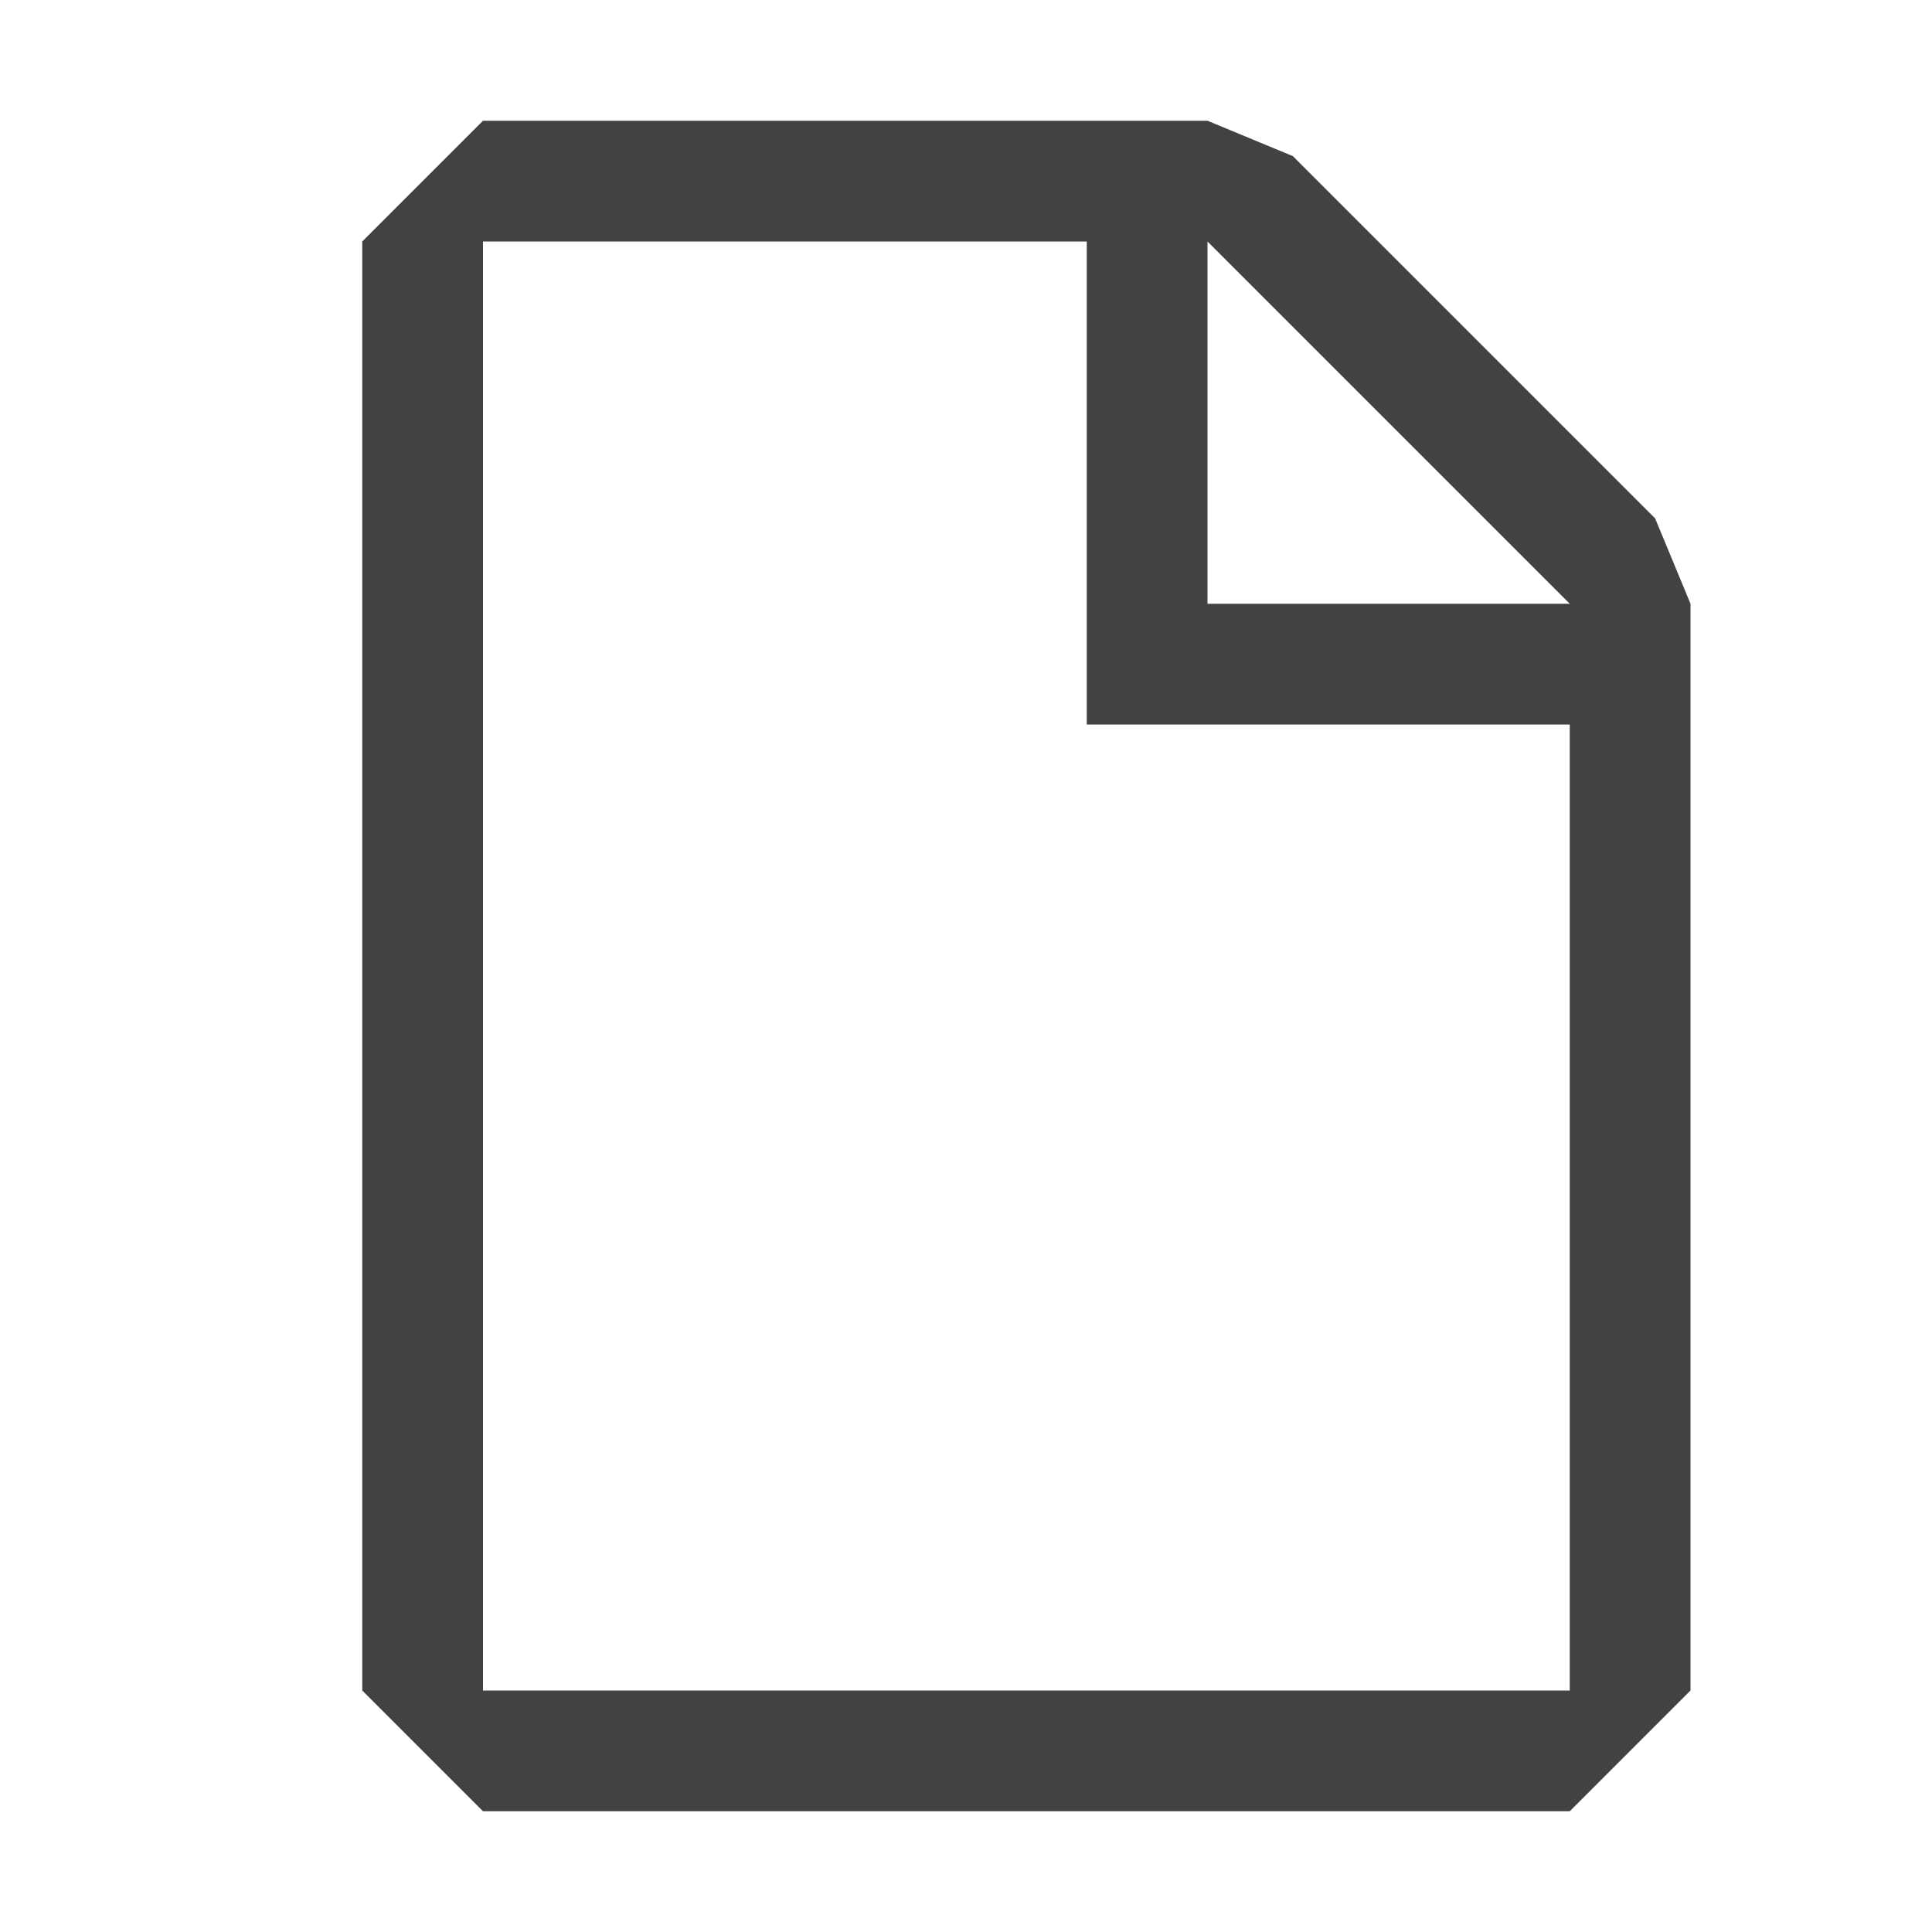
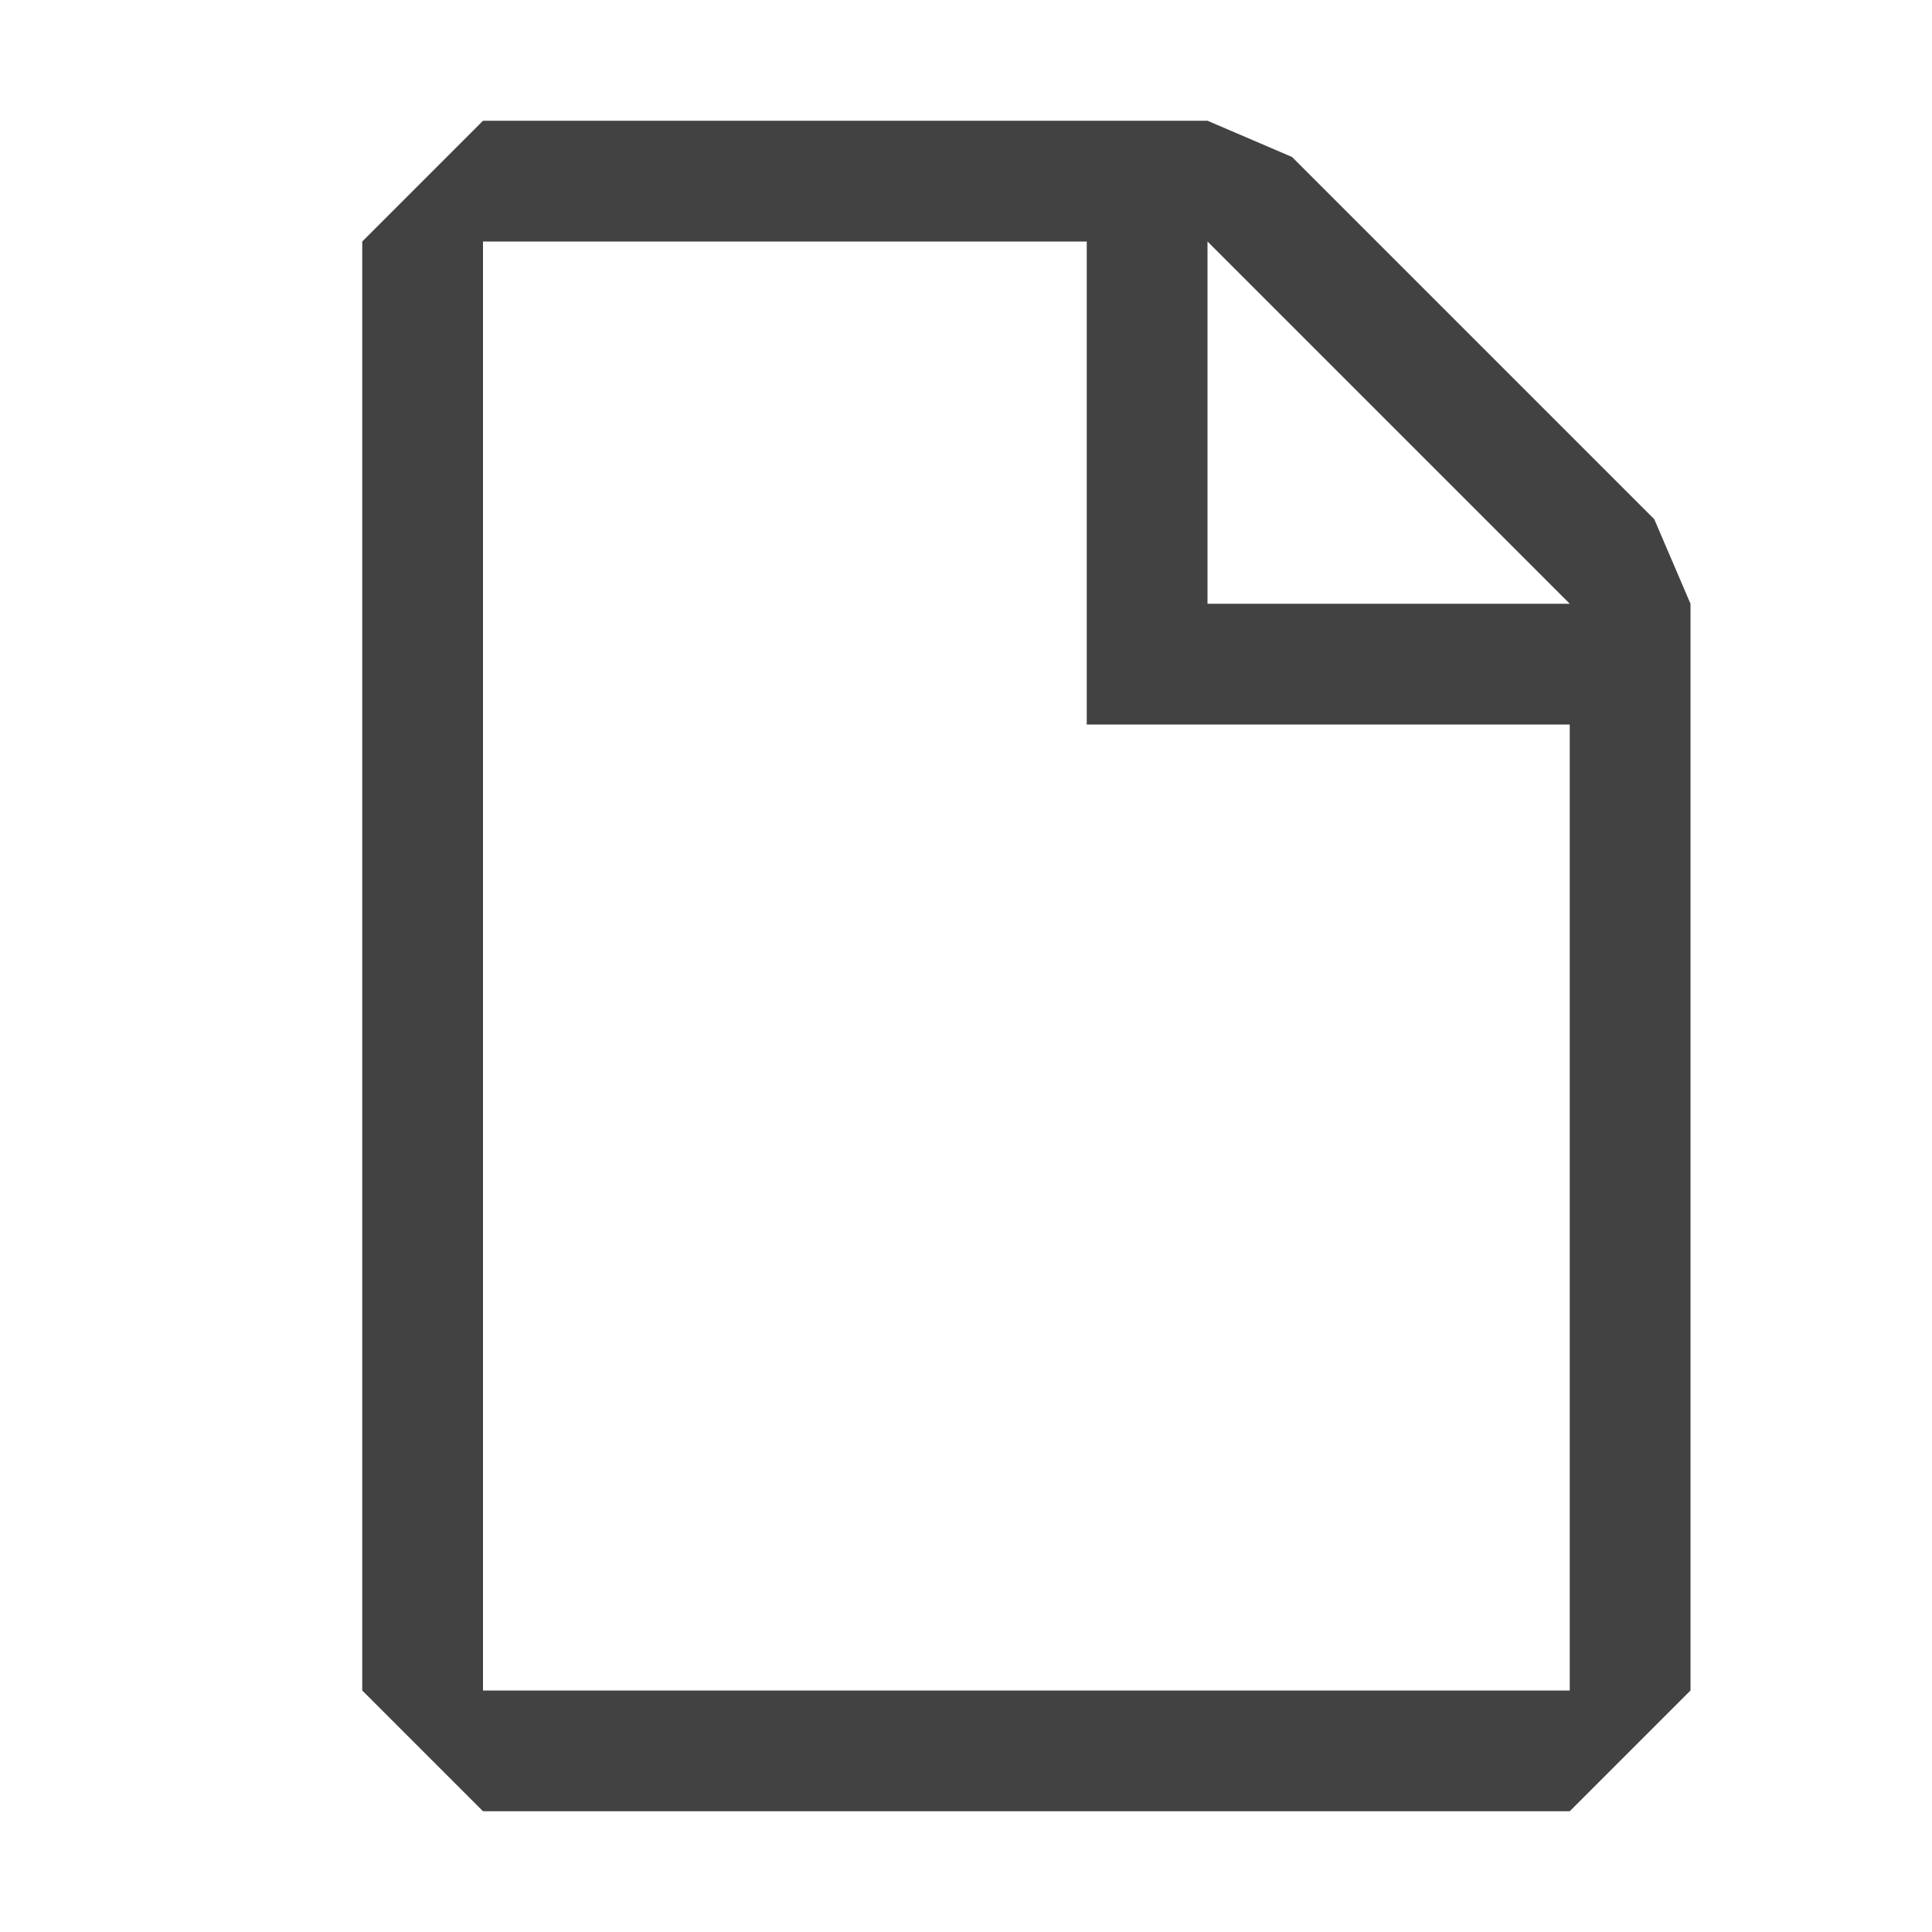
- <svg xmlns="http://www.w3.org/2000/svg" width="16" height="16" viewBox="0 0 16 16" fill="none">
-   <path fill-rule="evenodd" clip-rule="evenodd" d="M4 1L3 2V14L4 15H13L14 14V5L13.707 4.293L10.707 1.293L10 1H4ZM4 14V2L9 2V6H13V14H4ZM13 5L10 2V5L13 5Z" fill="#424242" />
+ <svg xmlns="http://www.w3.org/2000/svg" version="1.1" id="Layer_1" x="0px" y="0px" viewBox="0 0 16 16" style="enable-background:new 0 0 16 16;" xml:space="preserve">
+   <style type="text/css">
+ 	.st0{fill-rule:evenodd;clip-rule:evenodd;fill:#424242;}
+ </style>
+   <path class="st0" d="M4,1L3,2v12l1,1h9l1-1V5l-0.3-0.7l-3-3L10,1H4z M4,14V2h5v4h4v8H4z M13,5l-3-3v3H13z" />
</svg>
